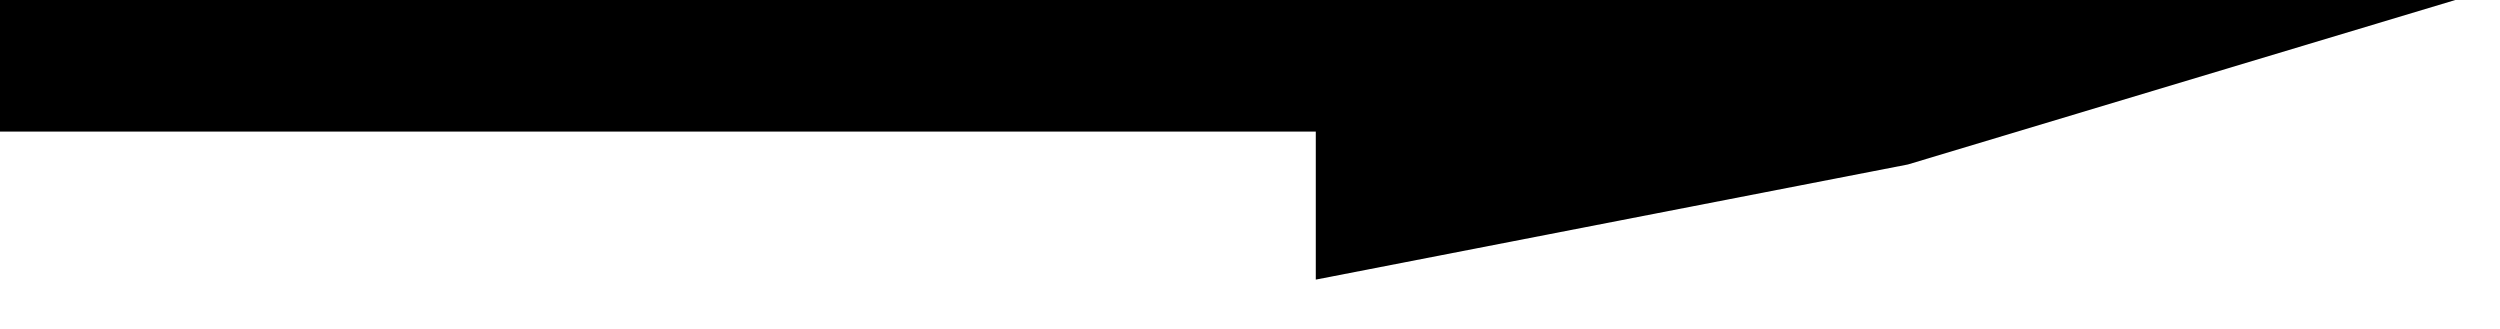
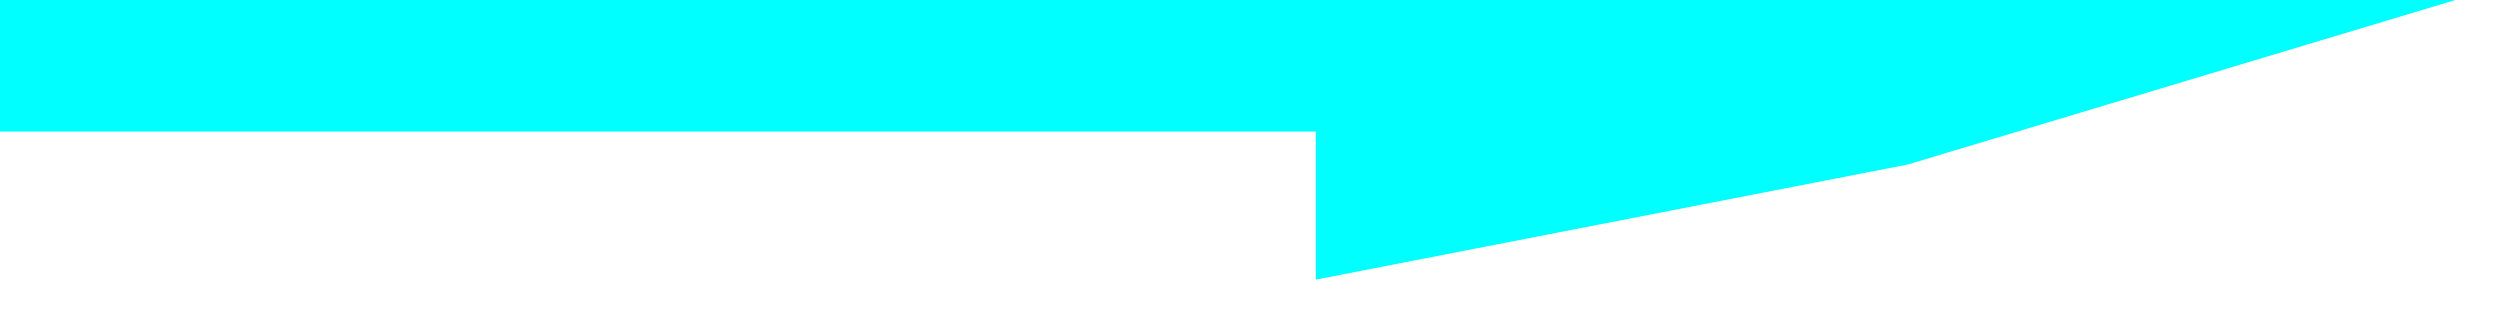
- <svg xmlns="http://www.w3.org/2000/svg" width="38" height="5" viewBox="0 0 38 5" fill="none">
-   <line y1="1" x2="30" y2="1" stroke="black" stroke-width="2" />
-   <path d="M20 4.25L20 1.51421e-06L37.321 0L29 2.5L20 4.25Z" fill="black" />
+ <svg xmlns="http://www.w3.org/2000/svg" width="38" height="5" viewBox="0 0 38 5" fill="aqua">
+   <line y1="1" x2="30" y2="1" stroke="aqua" stroke-width="2" />
+   <path d="M20 4.25L20 1.51421e-06L37.321 0L29 2.5L20 4.25Z" fill="aqua" />
</svg>
